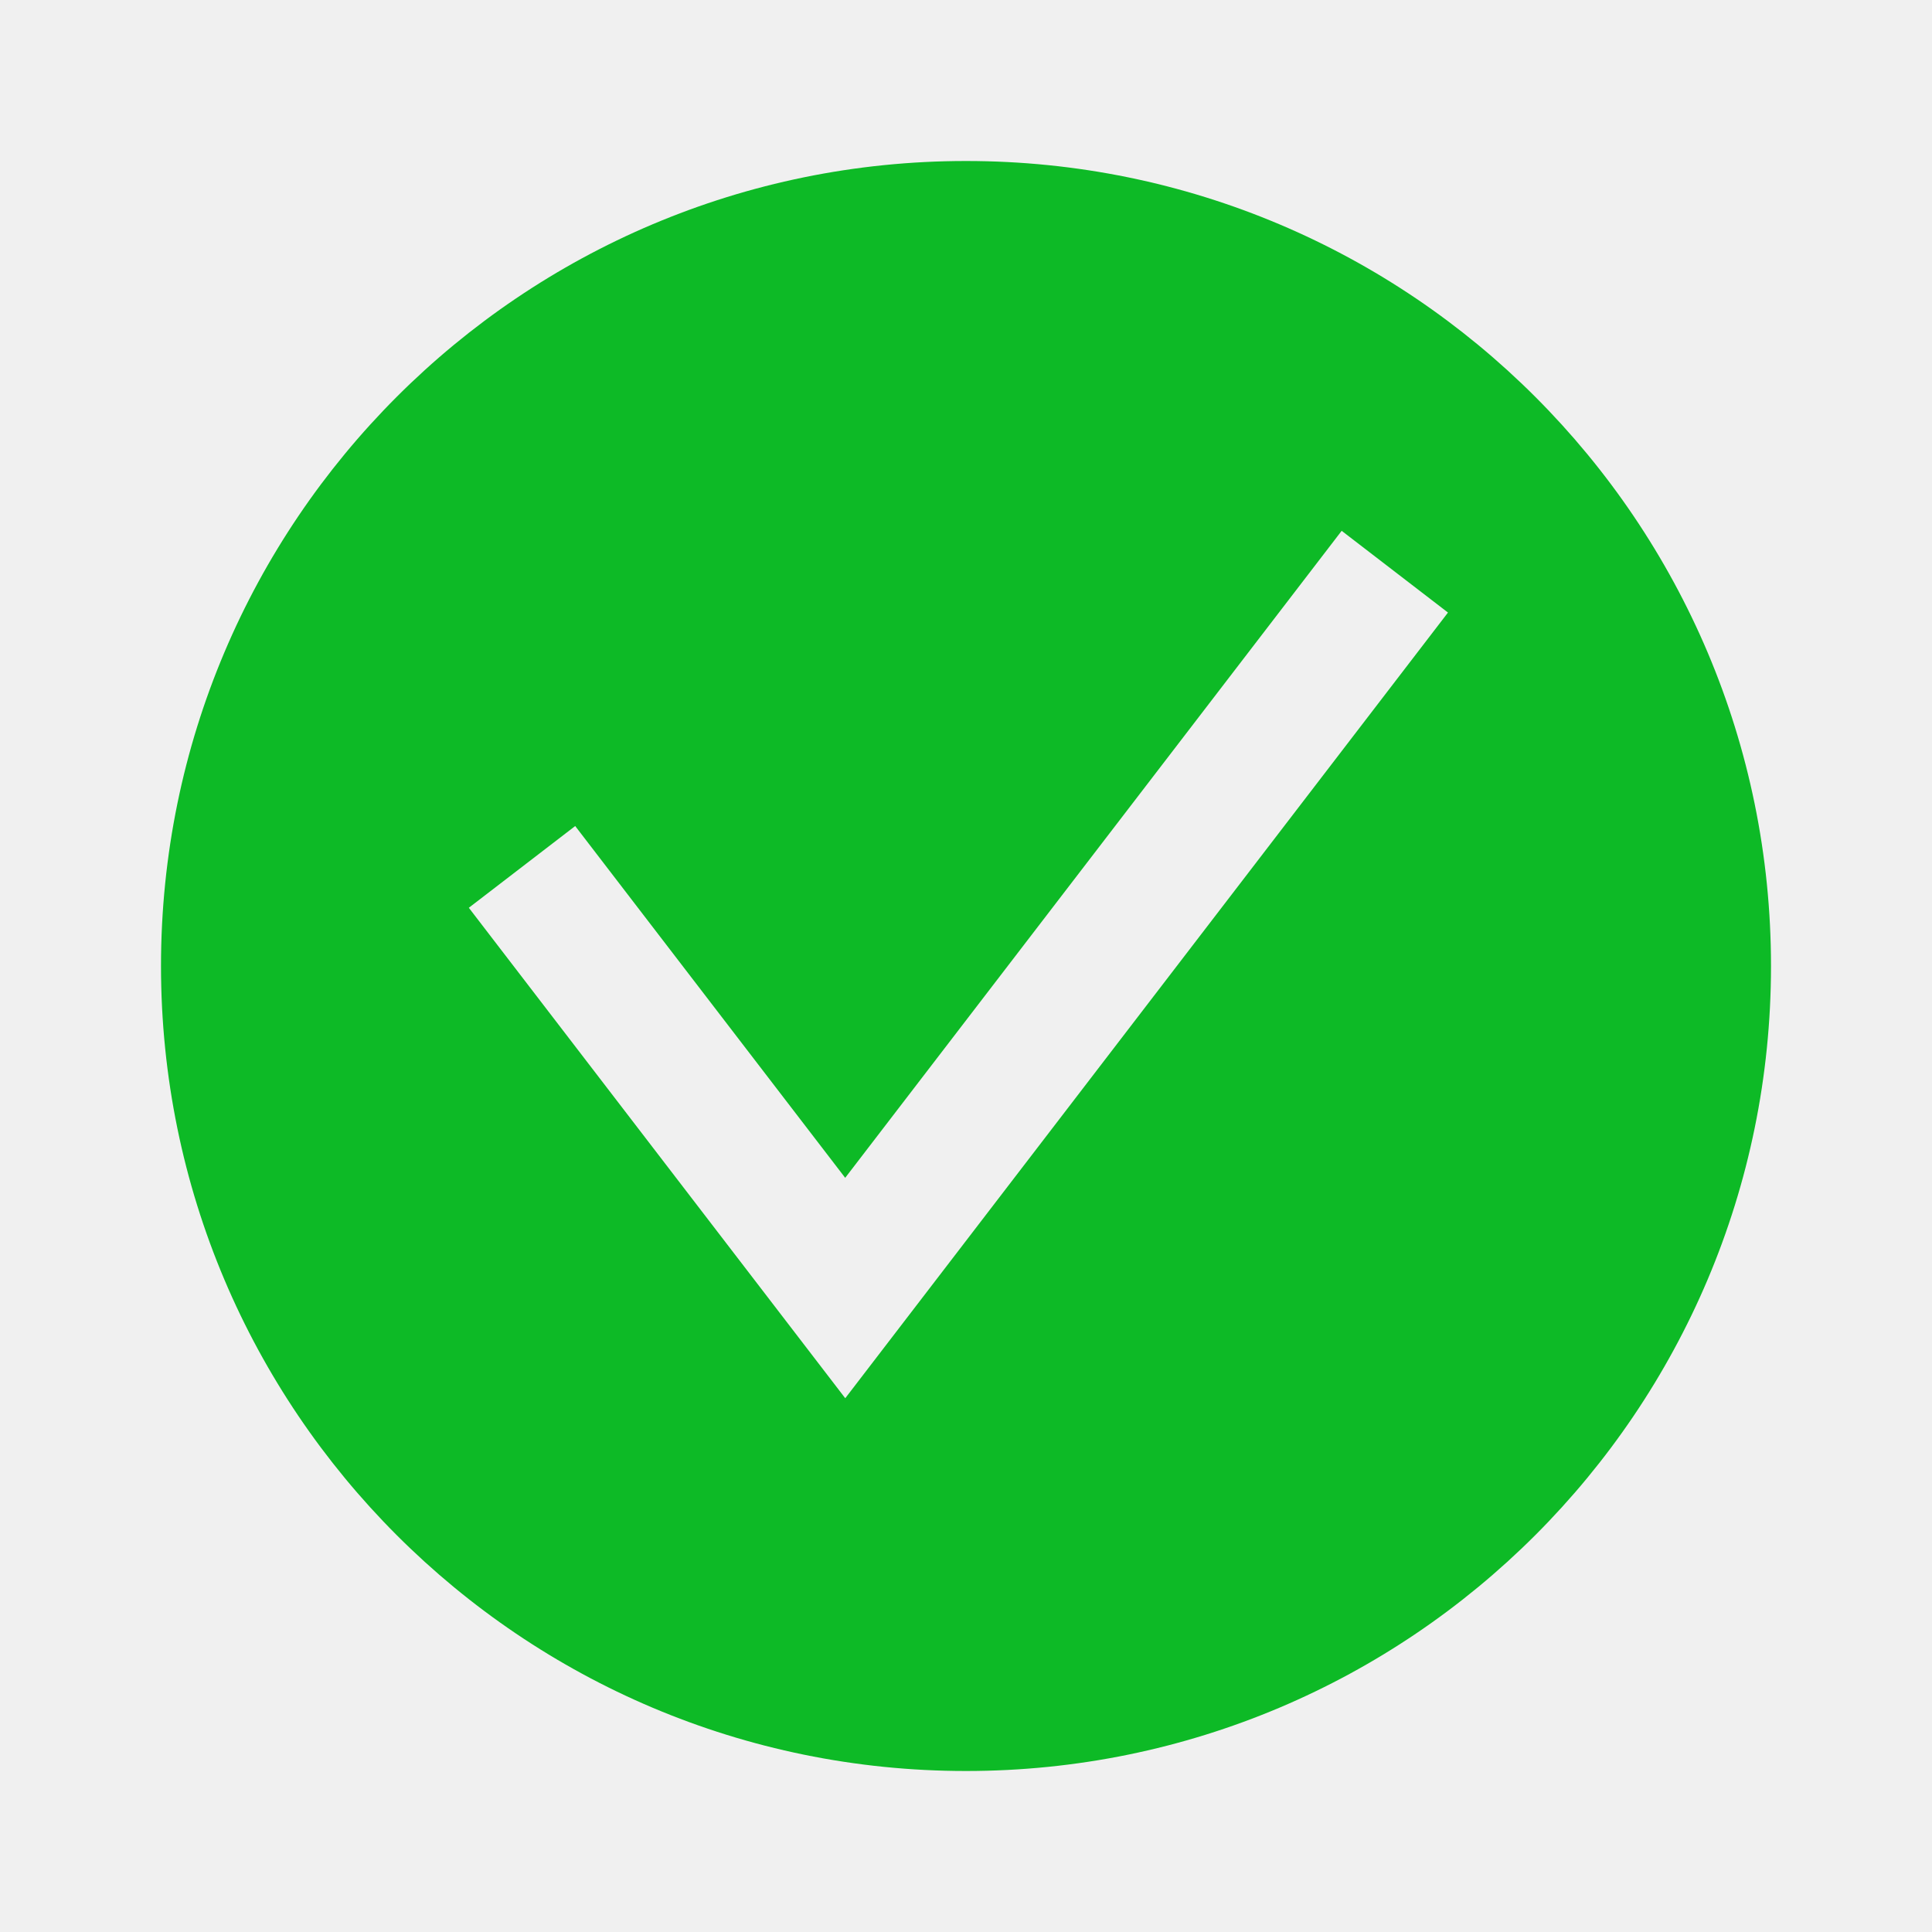
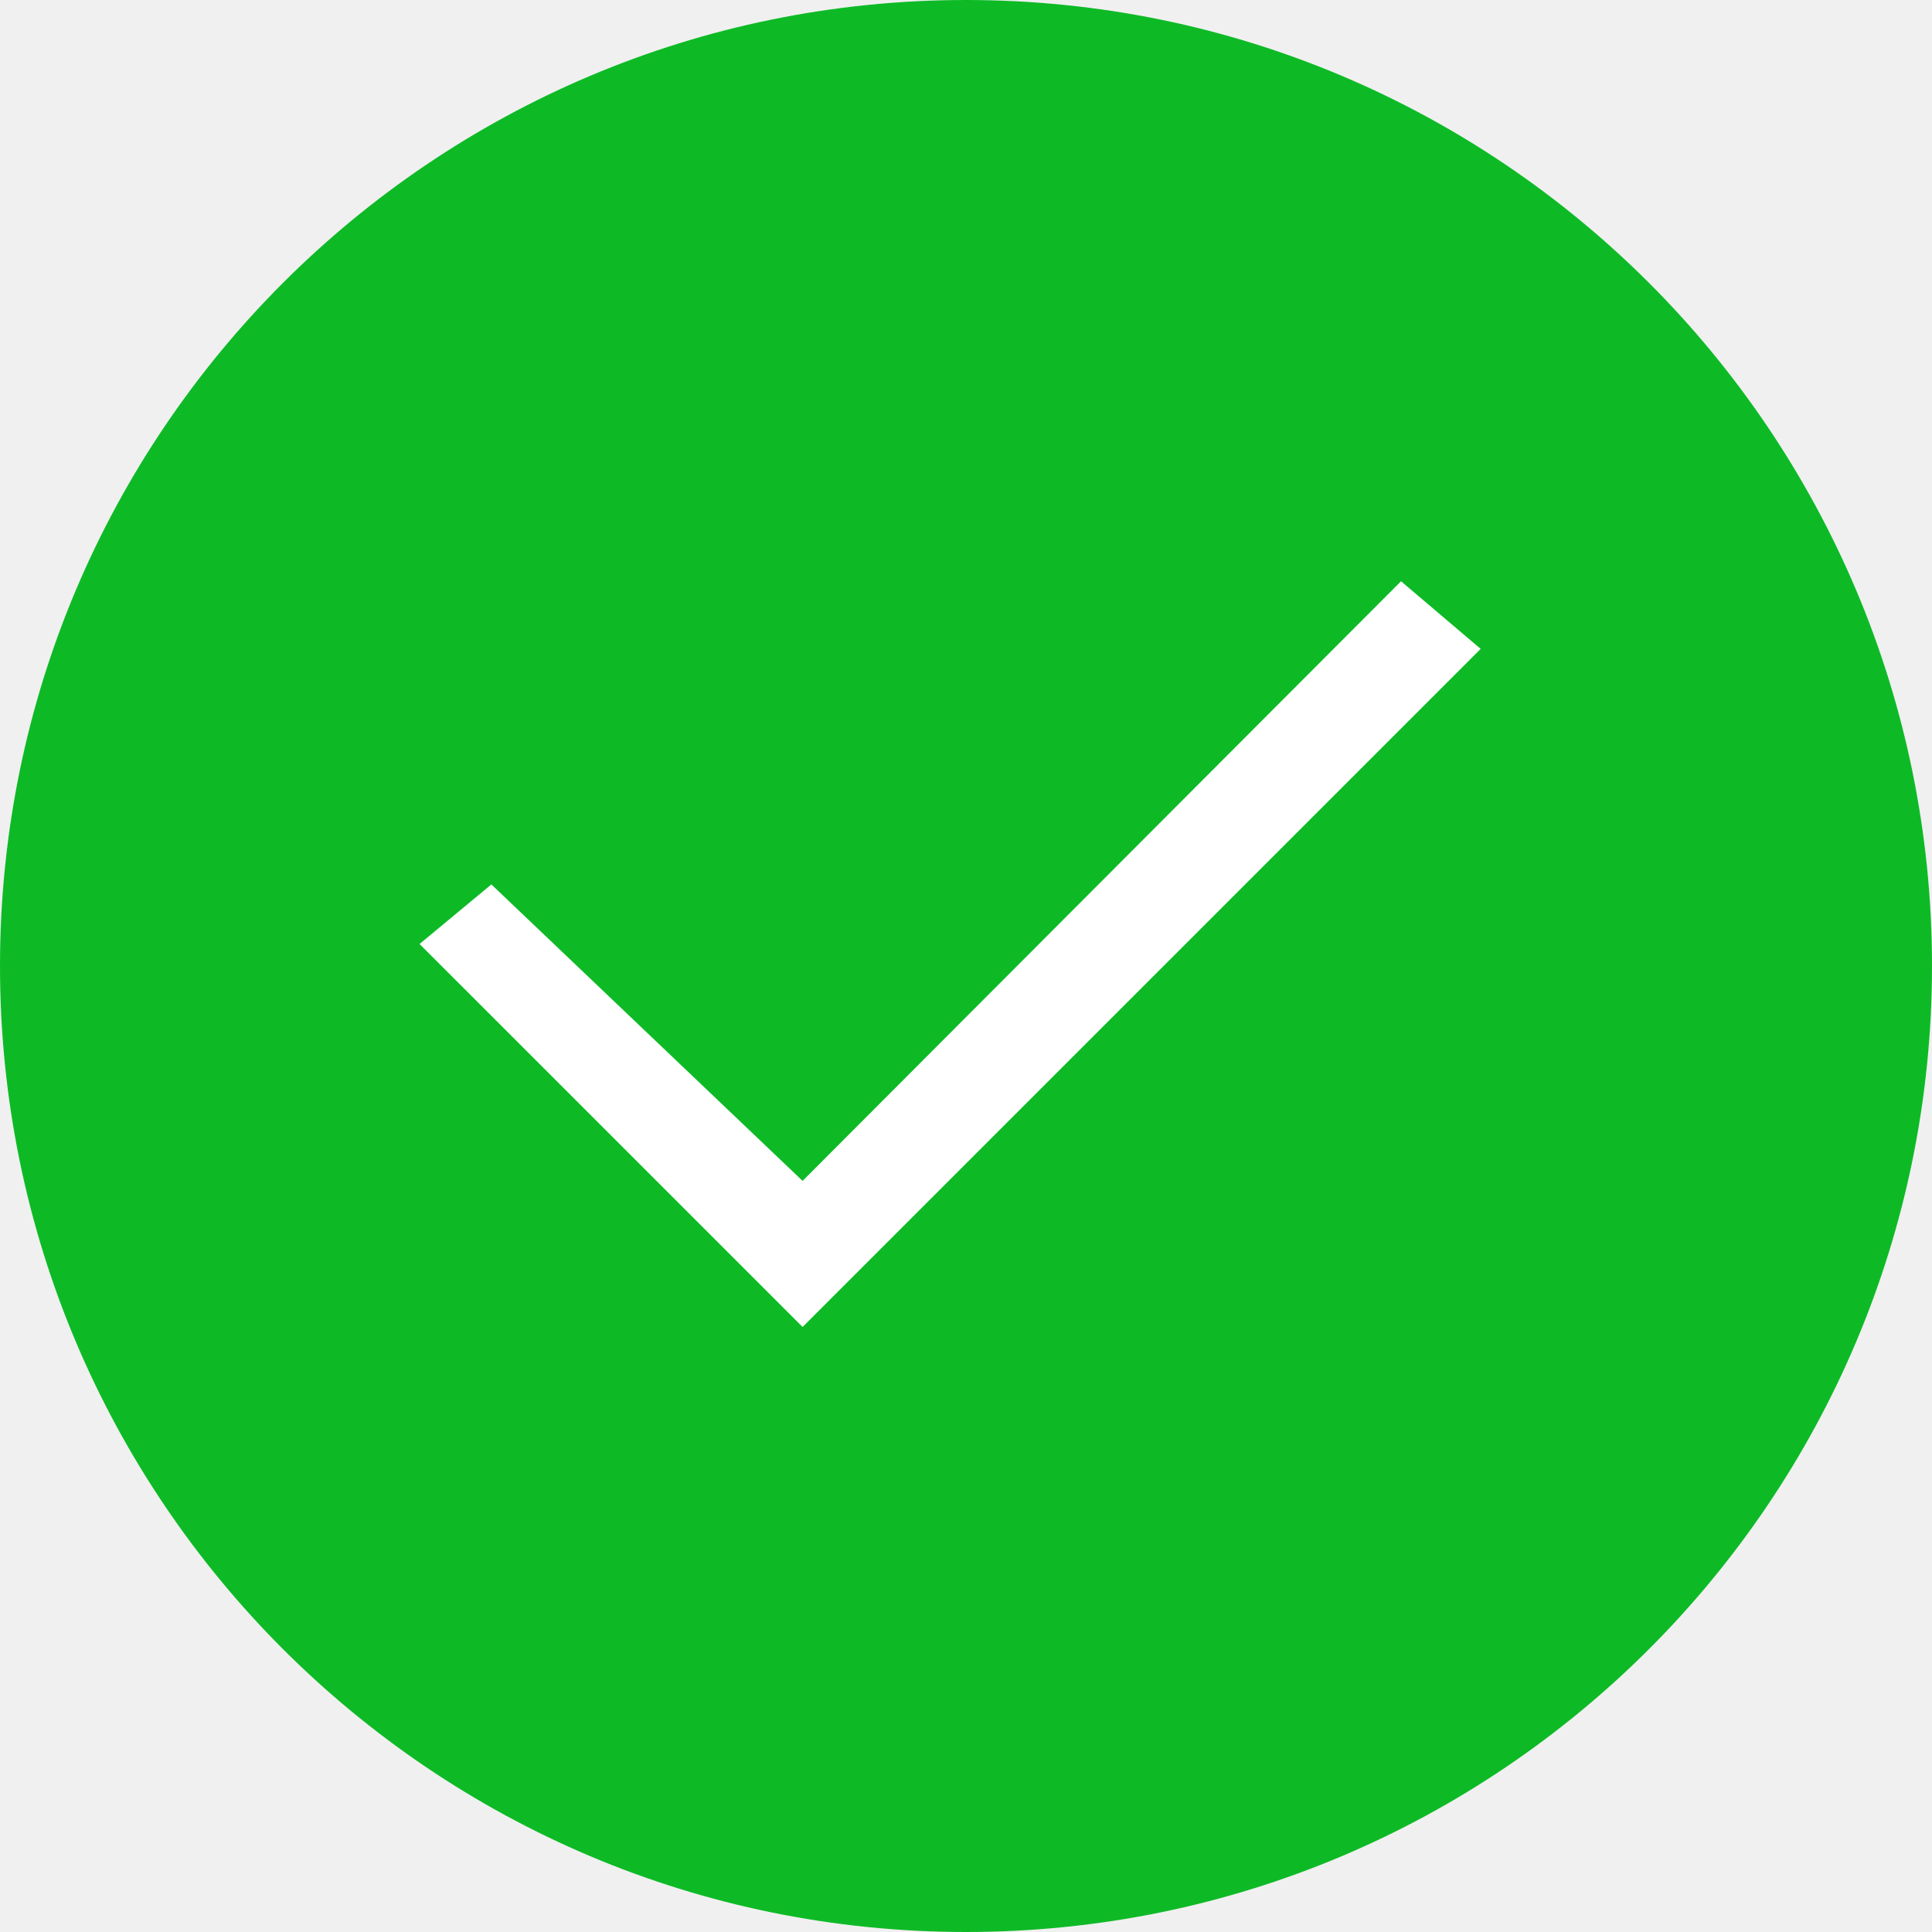
- <svg xmlns="http://www.w3.org/2000/svg" width="36" height="36" version="1" viewBox="0 0 36 36">
-   <path fill="#0DBA26" d="M18 3C9.716 3 3 9.716 3 18c0 8.284 6.716 15 15 15s15-6.716 15-15c0-8.284-6.716-15-15-15zm-2.25 23.054l-7.014-9.139 1.982-1.523 5.031 6.555L25 9.891l1.981 1.523-11.231 14.64z" />
+ <svg xmlns="http://www.w3.org/2000/svg" width="36" height="36" viewBox="0 0 36 36">
+   <g fill="none" fill-rule="evenodd">
+     <rect fill="#0DBA26" fill-rule="nonzero" width="36" height="36" rx="18" />
+     <path d="M9.182 9.182h19.636v19.636H9.182z" />
+     <path fill="#FFF" fill-rule="nonzero" d="M14.955 22.004L9.156 16.48l-1.338 1.11 7.137 7.136L27.59 12.091l-1.484-1.26z" />
+   </g>
</svg>
